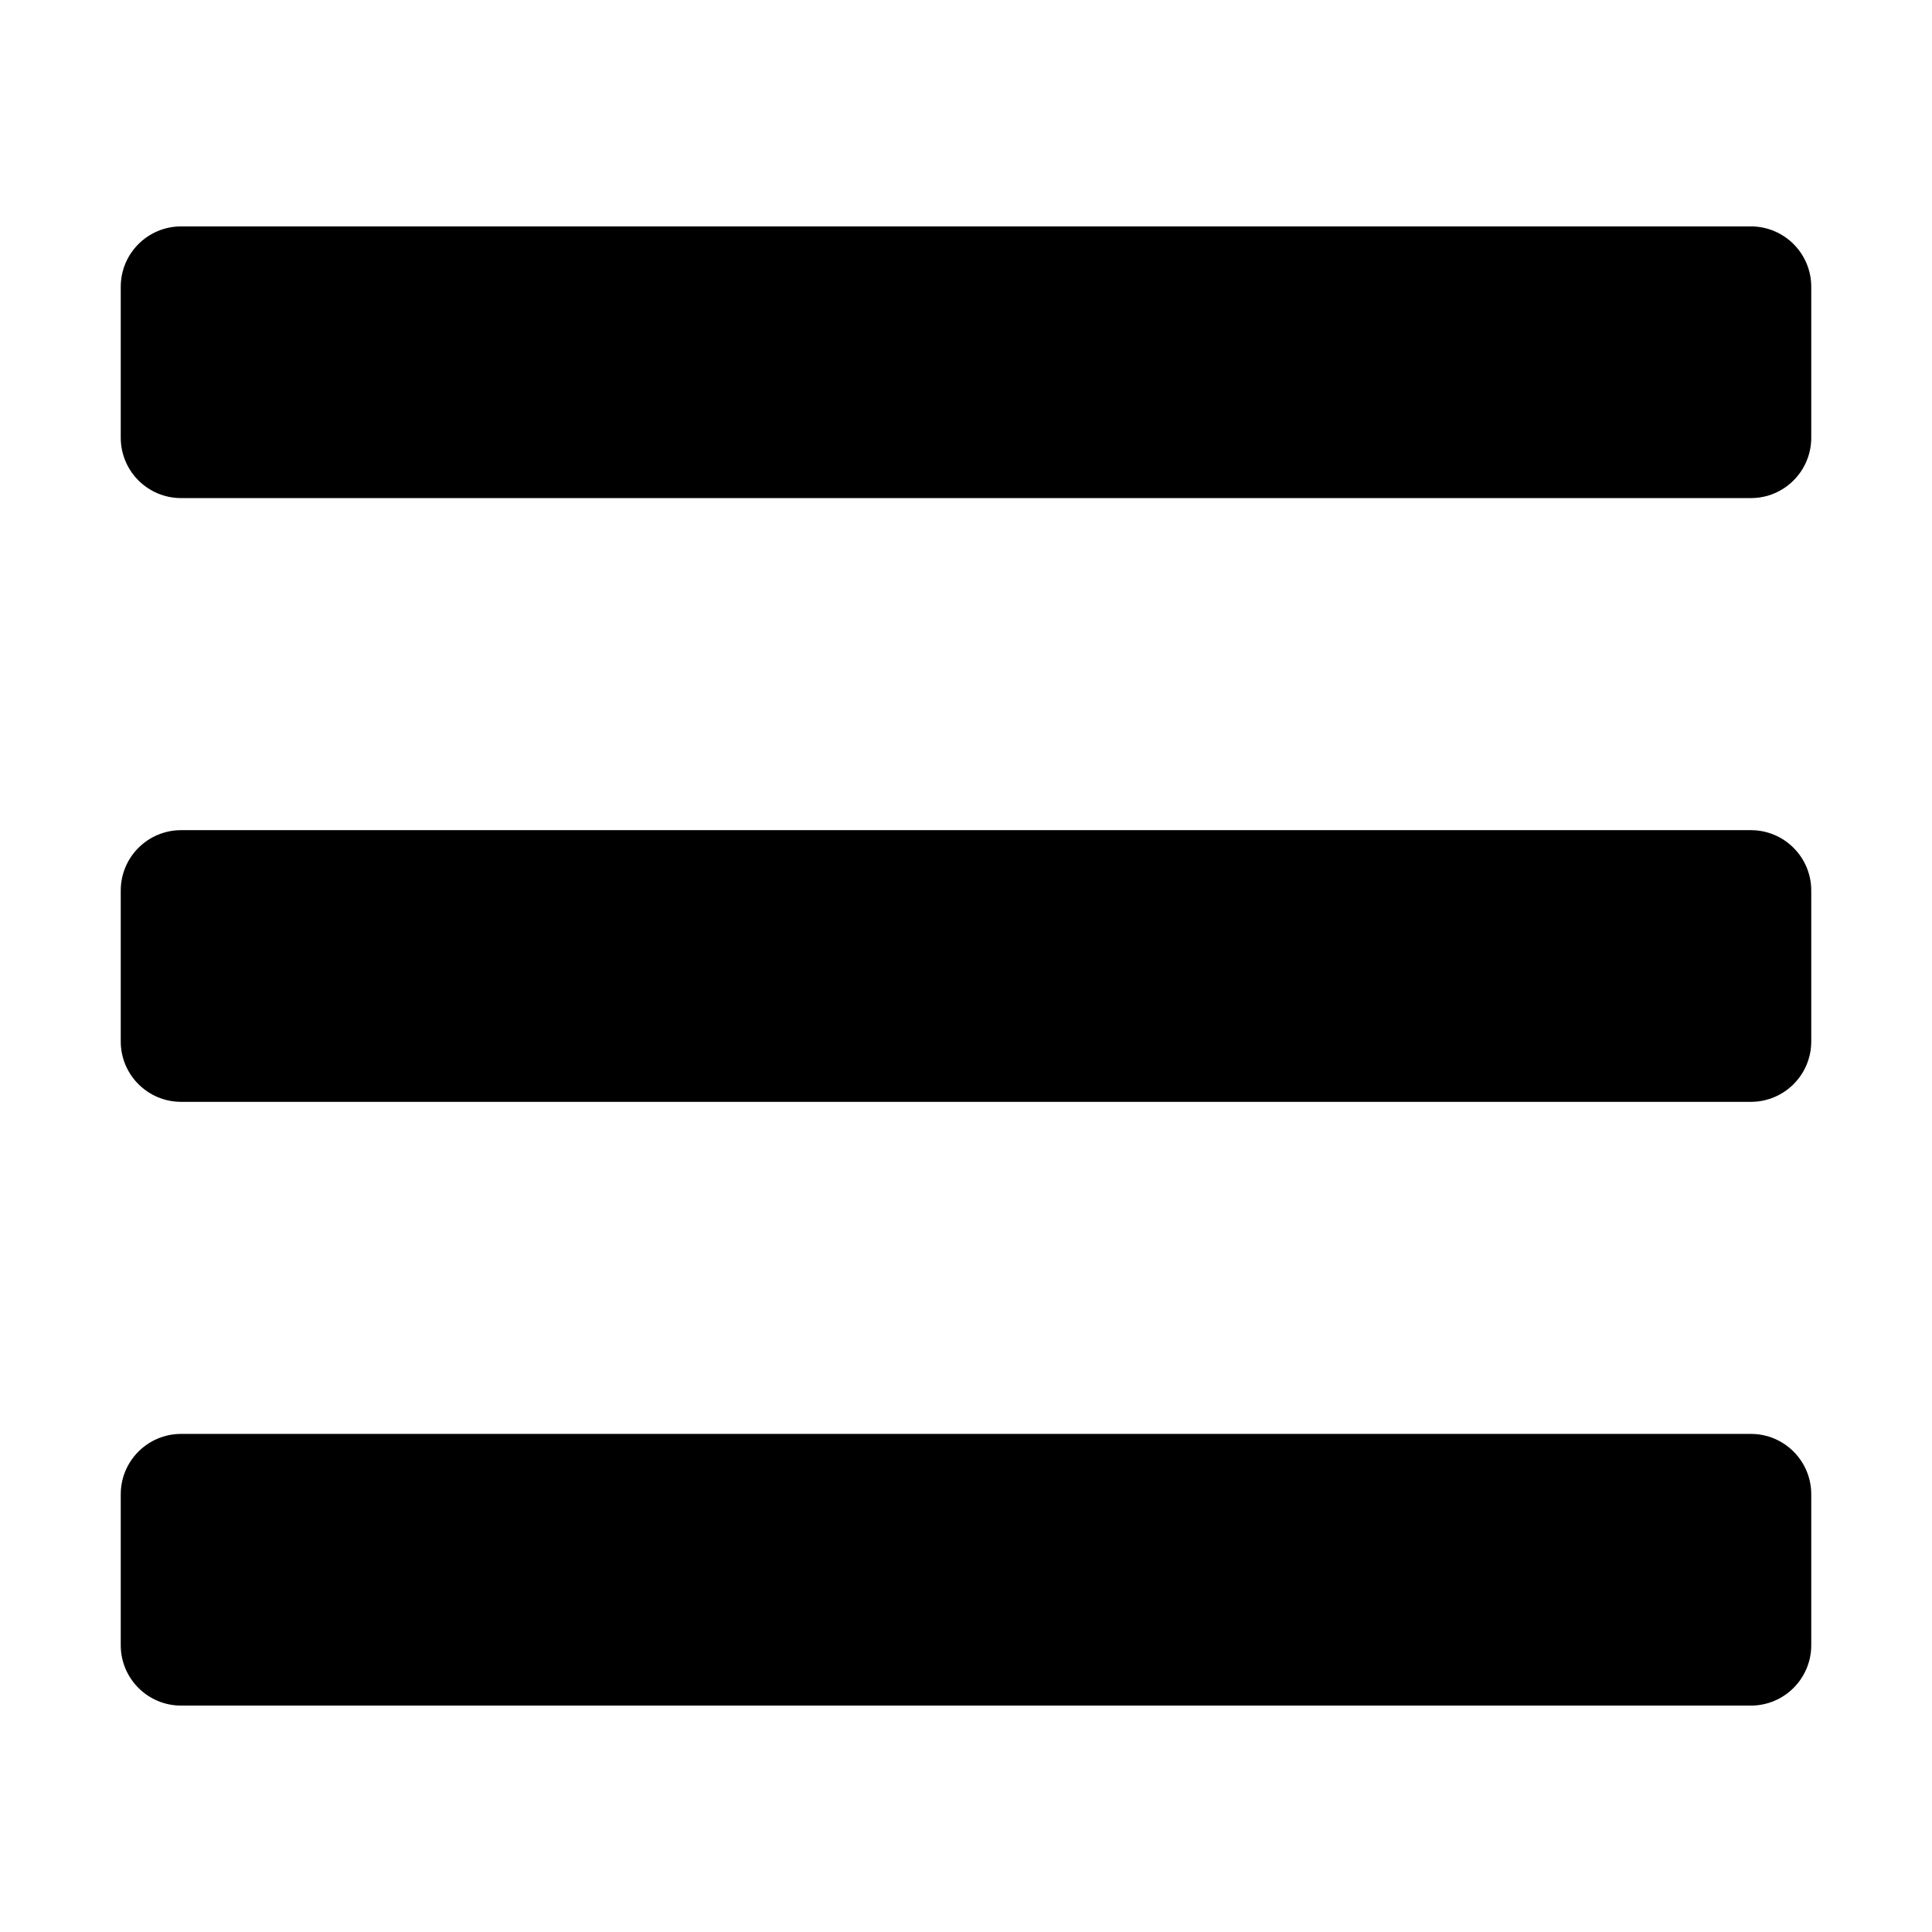
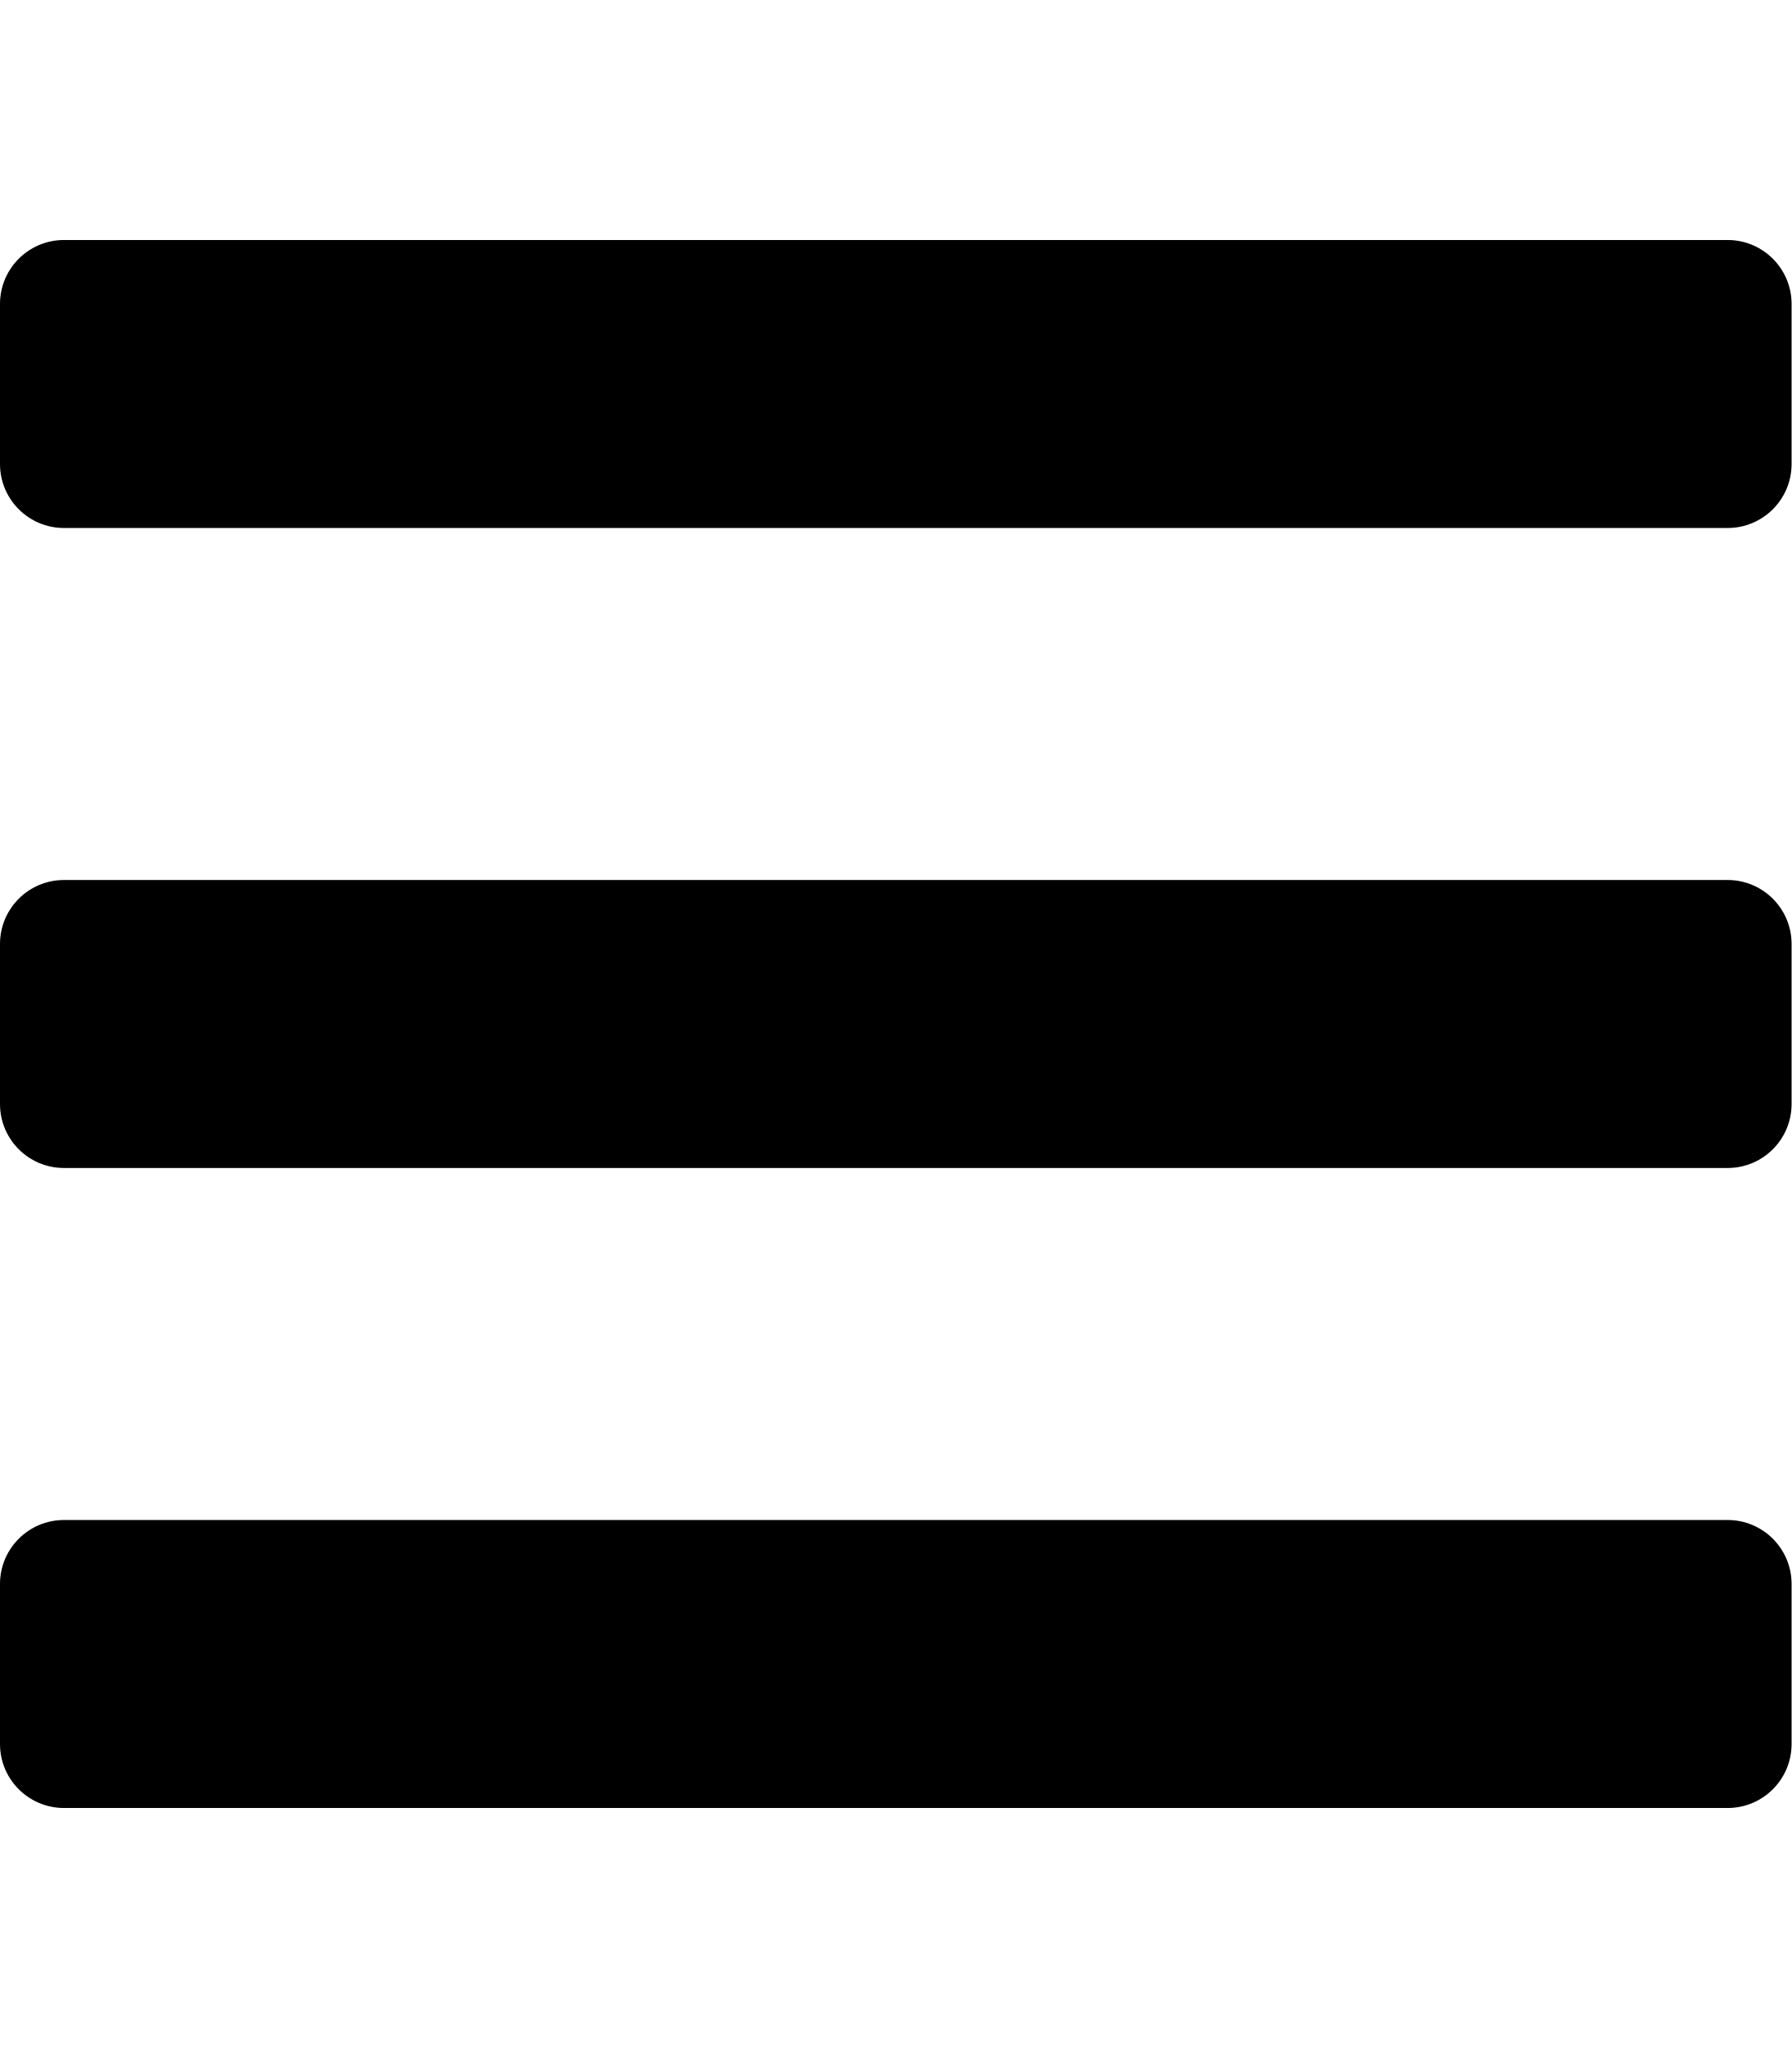
- <svg xmlns="http://www.w3.org/2000/svg" width="40" height="40" aria-hidden="true" focusable="false" data-prefix="fas" data-icon="bars" class="svg-inline--fa fa-bars fa-w-14" role="img" viewBox="0 0 448 512">
+ <svg xmlns="http://www.w3.org/2000/svg" aria-hidden="true" focusable="false" data-prefix="fas" data-icon="bars" class="svg-inline--fa fa-bars fa-w-14" role="img" viewBox="0 0 448 512">
  <path fill="currentColor" d="M16 132h416c8.837 0 16-7.163 16-16V76c0-8.837-7.163-16-16-16H16C7.163 60 0 67.163 0 76v40c0 8.837 7.163 16 16 16zm0 160h416c8.837 0 16-7.163 16-16v-40c0-8.837-7.163-16-16-16H16c-8.837 0-16 7.163-16 16v40c0 8.837 7.163 16 16 16zm0 160h416c8.837 0 16-7.163 16-16v-40c0-8.837-7.163-16-16-16H16c-8.837 0-16 7.163-16 16v40c0 8.837 7.163 16 16 16z" />
</svg>
